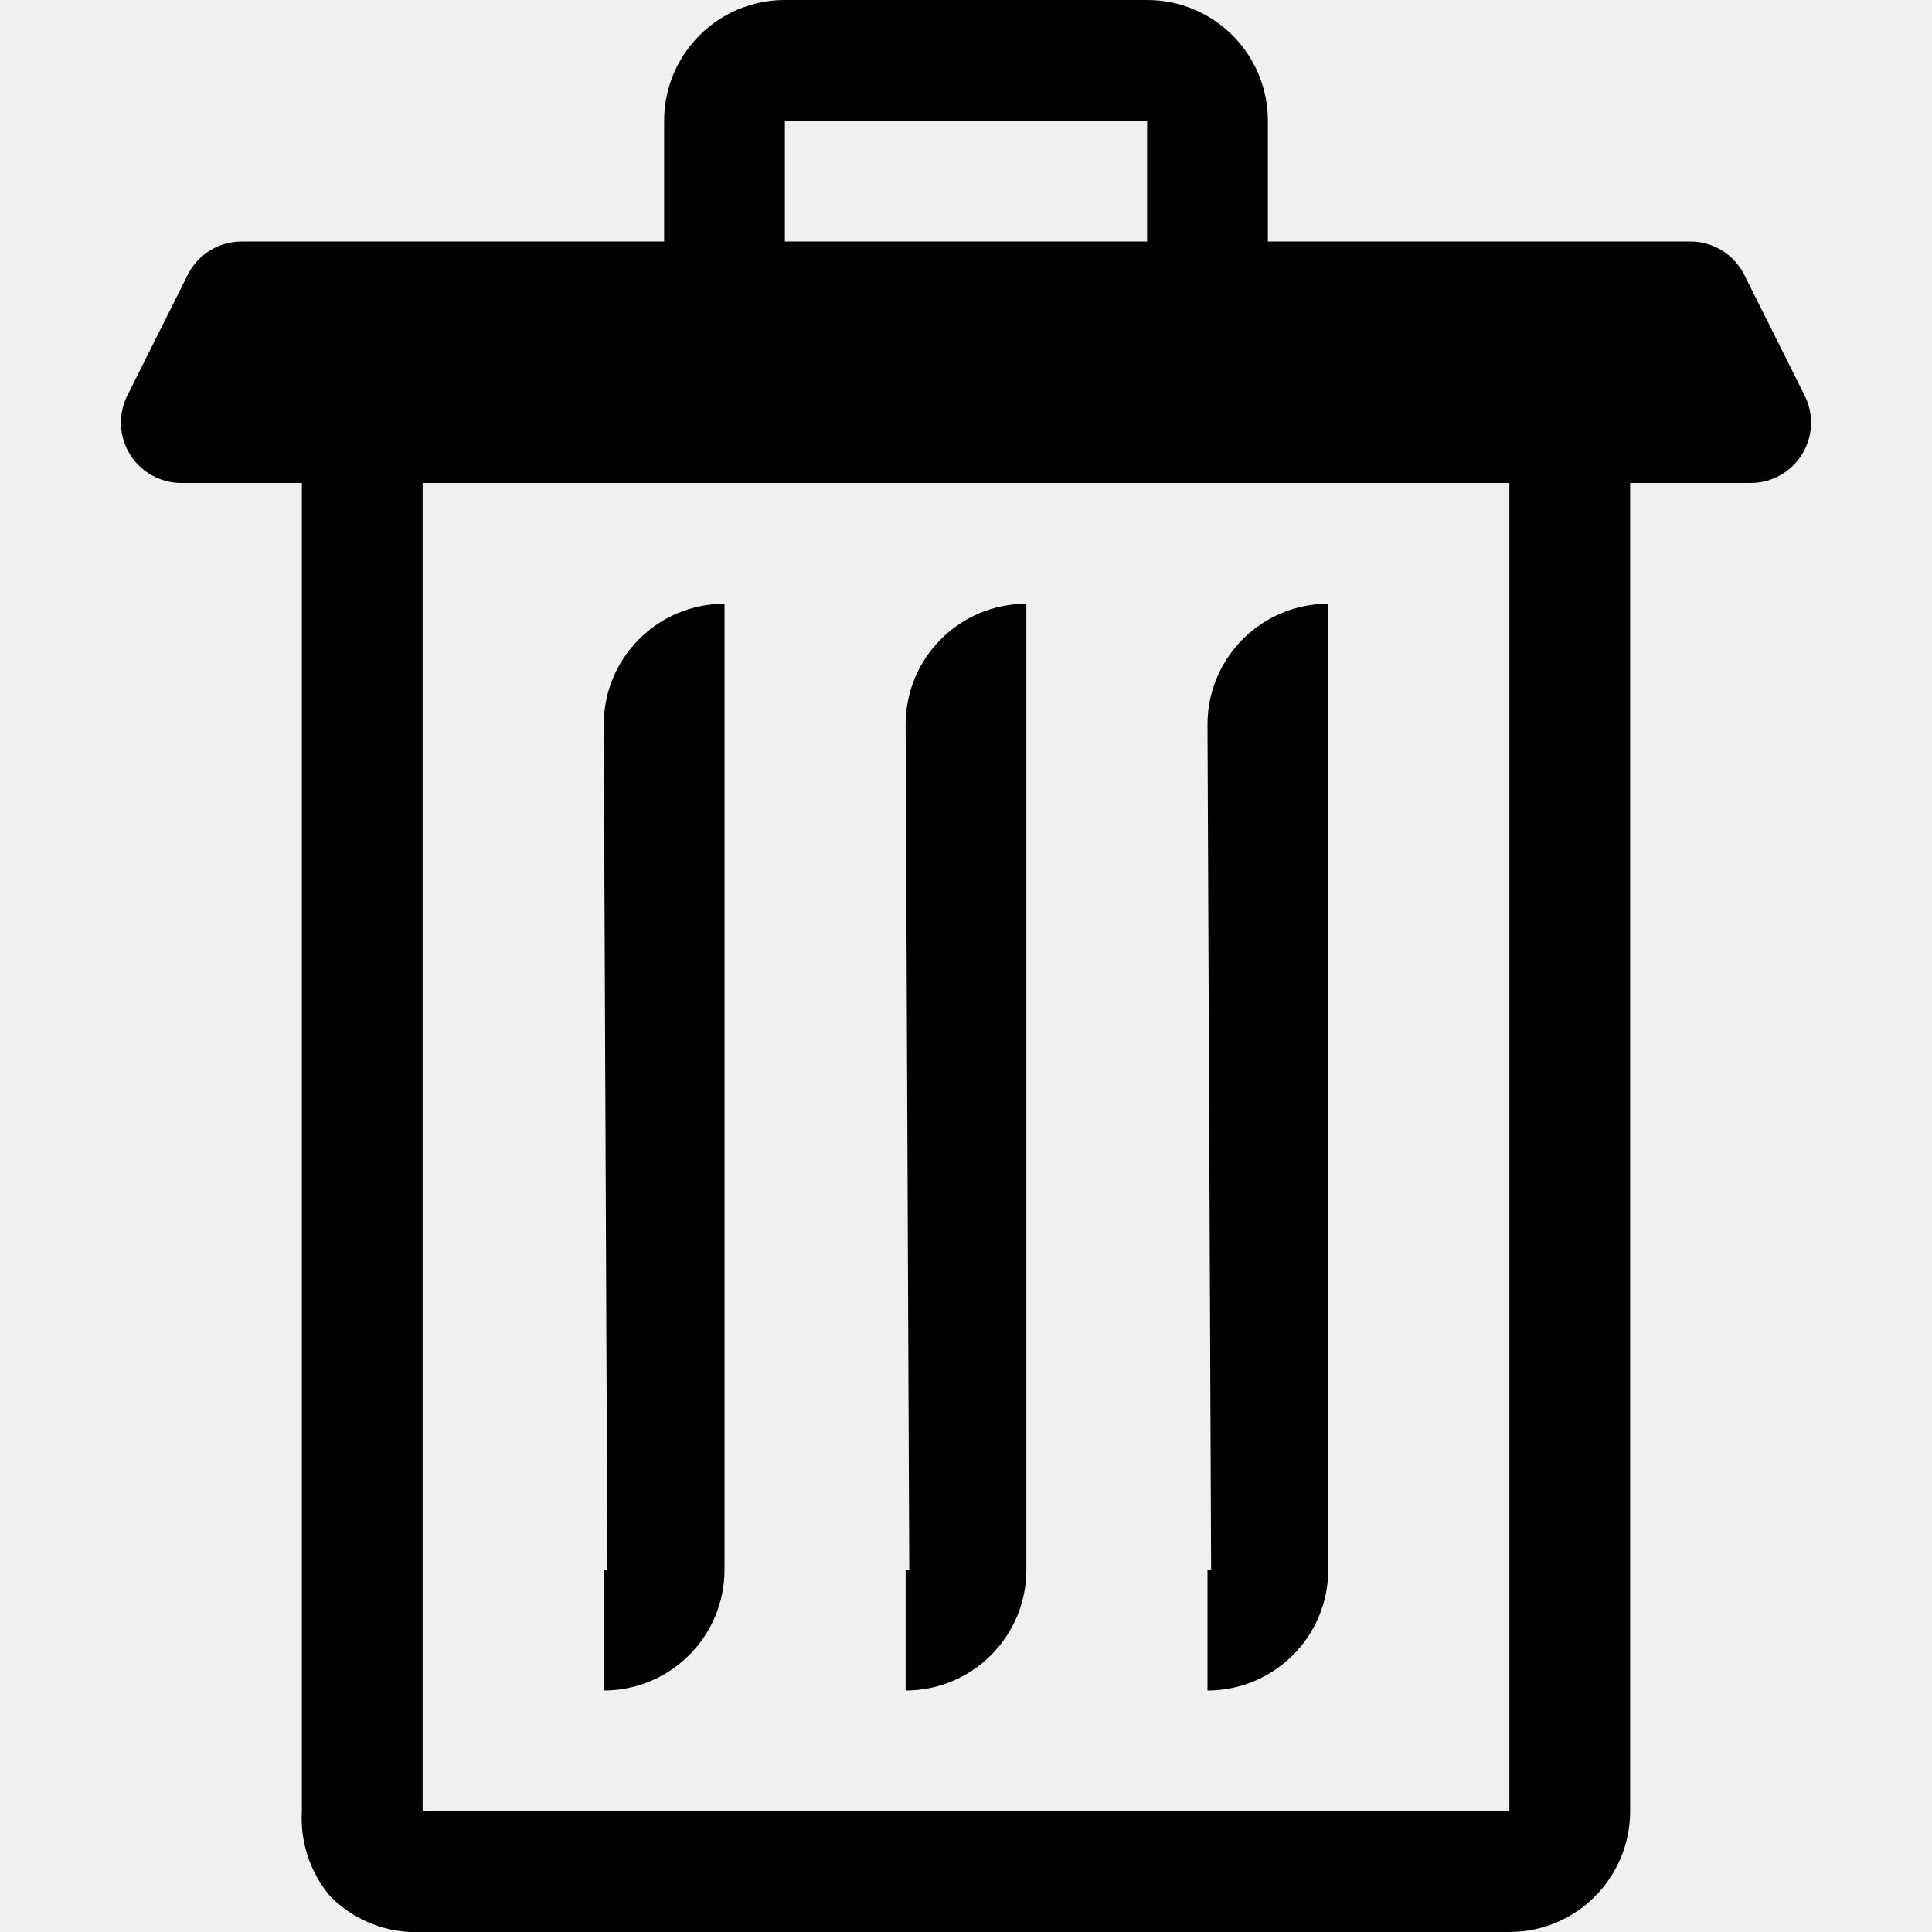
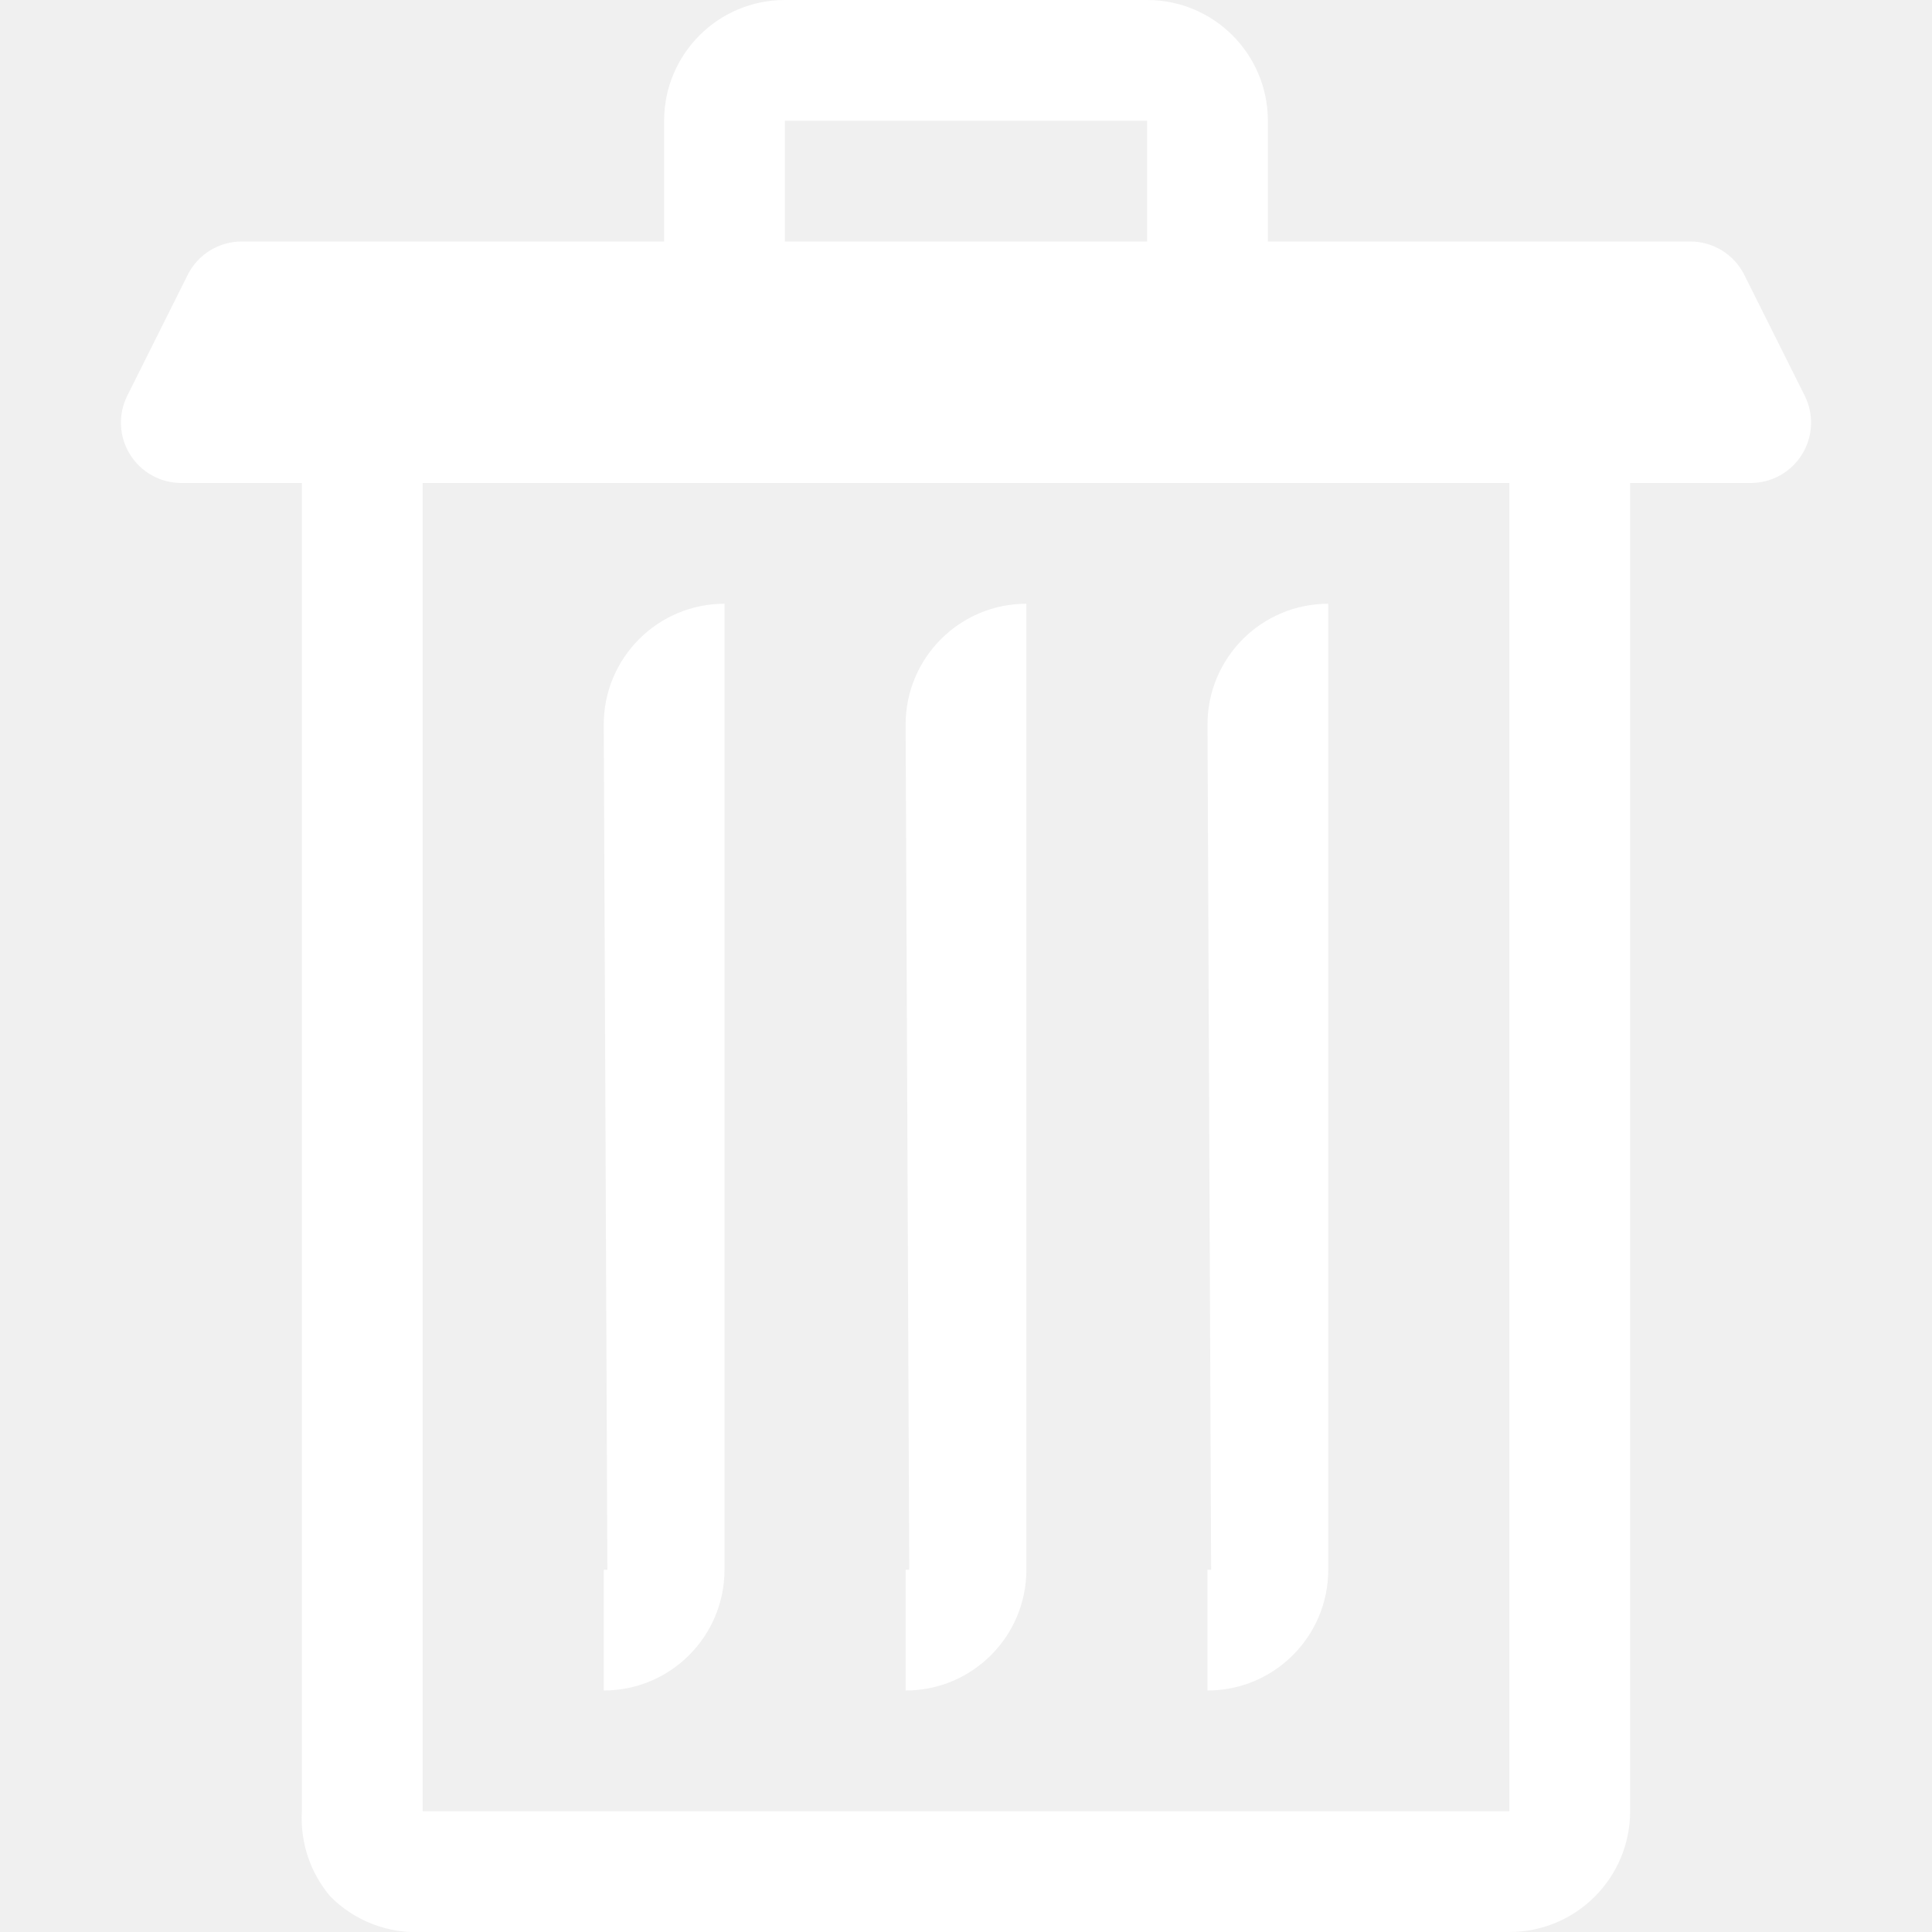
<svg xmlns="http://www.w3.org/2000/svg" viewBox="0 0 32 32" version="1.1" id="svg13">
  <defs id="defs17" />
-   <g id="_70-Trash" data-name="70-Trash" style="fill:#000000">
-     <path d="M29.89,6.55l-1-2A1,1,0,0,0,28,4H21V2a2,2,0,0,0-2-2H13a2,2,0,0,0-2,2V4H4a1,1,0,0,0-.89.55l-1,2A1,1,0,0,0,3,8H5V30a2,2,0,0,0,.47,1.41A2,2,0,0,0,7,32H25a2,2,0,0,0,2-2V8h2a1,1,0,0,0,.89-1.45ZM13,2h6V4H13ZM25,30H7V8H25Z" id="path4" style="fill:#000000" />
-     <path d="M17,26V10a2,2,0,0,0-2,2l.06,14H15v2A2,2,0,0,0,17,26Z" id="path6" style="fill:#000000" />
-     <path d="M22,26V10a2,2,0,0,0-2,2l.06,14H20v2A2,2,0,0,0,22,26Z" id="path8" style="fill:#000000" />
-     <path d="M12,26V10a2,2,0,0,0-2,2l.06,14H10v2A2,2,0,0,0,12,26Z" id="path10" style="fill:#000000" />
+   <g id="_70-Trash" data-name="70-Trash" style="fill:#ffffff">
+     <path d="M29.89,6.55l-1-2A1,1,0,0,0,28,4H21V2a2,2,0,0,0-2-2H13a2,2,0,0,0-2,2V4H4a1,1,0,0,0-.89.55l-1,2A1,1,0,0,0,3,8H5V30a2,2,0,0,0,.47,1.41A2,2,0,0,0,7,32H25a2,2,0,0,0,2-2V8h2a1,1,0,0,0,.89-1.45ZM13,2h6V4H13ZM25,30H7V8H25Z" id="path4" style="fill:#ffffff" />
+     <path d="M17,26V10a2,2,0,0,0-2,2l.06,14H15v2A2,2,0,0,0,17,26Z" id="path6" style="fill:#ffffff" />
+     <path d="M22,26V10a2,2,0,0,0-2,2l.06,14H20v2A2,2,0,0,0,22,26Z" id="path8" style="fill:#ffffff" />
+     <path d="M12,26V10a2,2,0,0,0-2,2l.06,14H10v2A2,2,0,0,0,12,26Z" id="path10" style="fill:#ffffff" />
  </g>
</svg>
